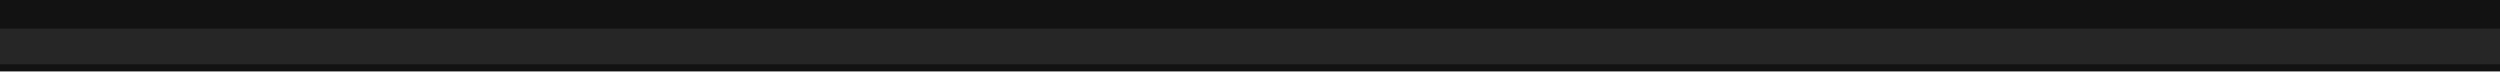
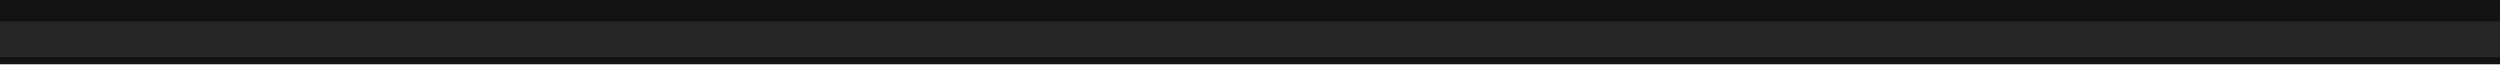
- <svg xmlns="http://www.w3.org/2000/svg" height="10" viewBox="0 12 350 10" width="350" version="1.1" id="svg3">
+ <svg xmlns="http://www.w3.org/2000/svg" height="9" viewBox="0 13 350 9" width="350" version="1.1" id="svg3">
  <defs id="defs3">
    <linearGradient id="linearGradient3" gradientTransform="matrix(70,0,0,0.025,-210.0001,16)" gradientUnits="userSpaceOnUse" x1="3" x2="8" y1="100" y2="100">
      <stop offset="0" stop-color="#c6c6c6" id="stop1-6" />
      <stop offset=".5" stop-color="#c6c6c6" id="stop2-2" />
      <stop offset="1" stop-color="#918b74" id="stop3-9" />
    </linearGradient>
  </defs>
  <linearGradient id="a" gradientTransform="matrix(70,0,0,0.025,-210.0001,15)" gradientUnits="userSpaceOnUse" x1="3" x2="8" y1="100" y2="100">
    <stop offset="0" stop-color="#c6c6c6" id="stop1" />
    <stop offset=".5" stop-color="#c6c6c6" id="stop2" />
    <stop offset="1" stop-color="#918b74" id="stop3" />
  </linearGradient>
-   <path d="M 0,12 H 350 V 22 H 0 Z" fill="url(#a)" id="path3-0" style="fill:#121212;fill-opacity:1;stroke-width:1.414" />
+   <path d="m 0,13 h 350 v 9 H 0 Z" fill="url(#a)" id="path3-0" style="fill:#121212;fill-opacity:1;stroke-width:1.342" />
  <path d="m 0,16 h 350 v 5 H 0 Z" fill="url(#a)" id="path3-1" style="fill:#262626;fill-opacity:1" />
</svg>
